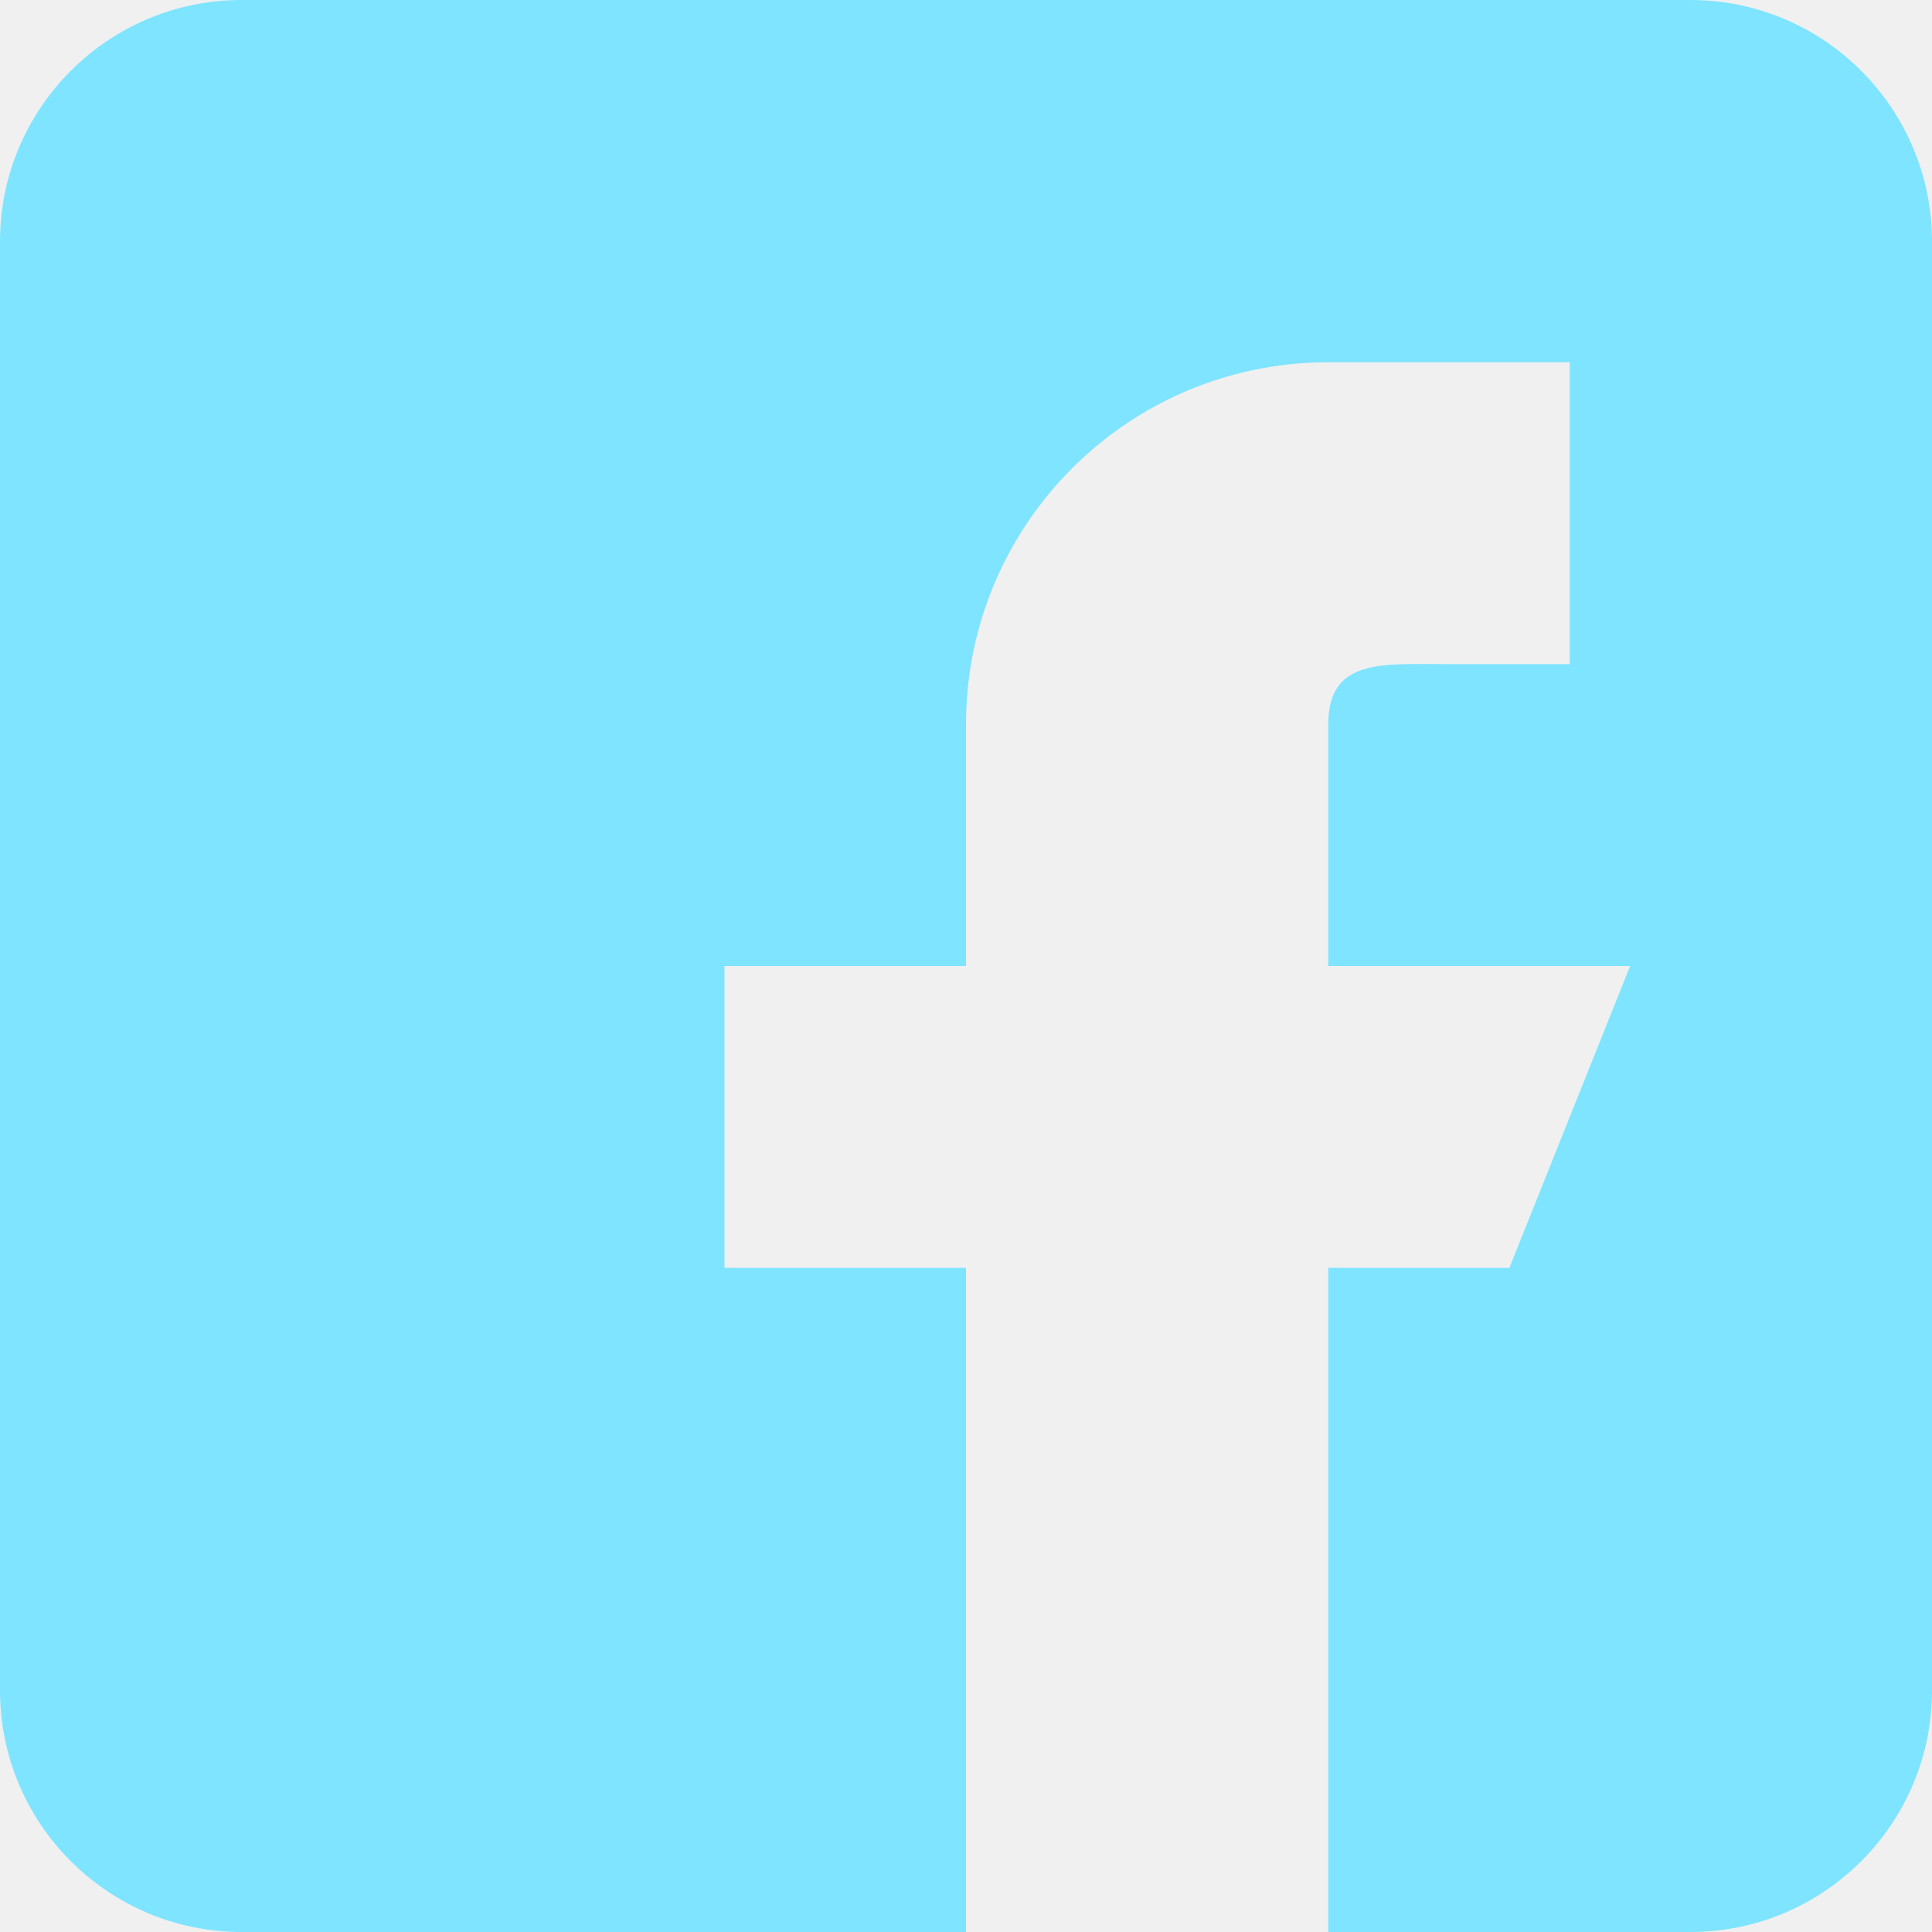
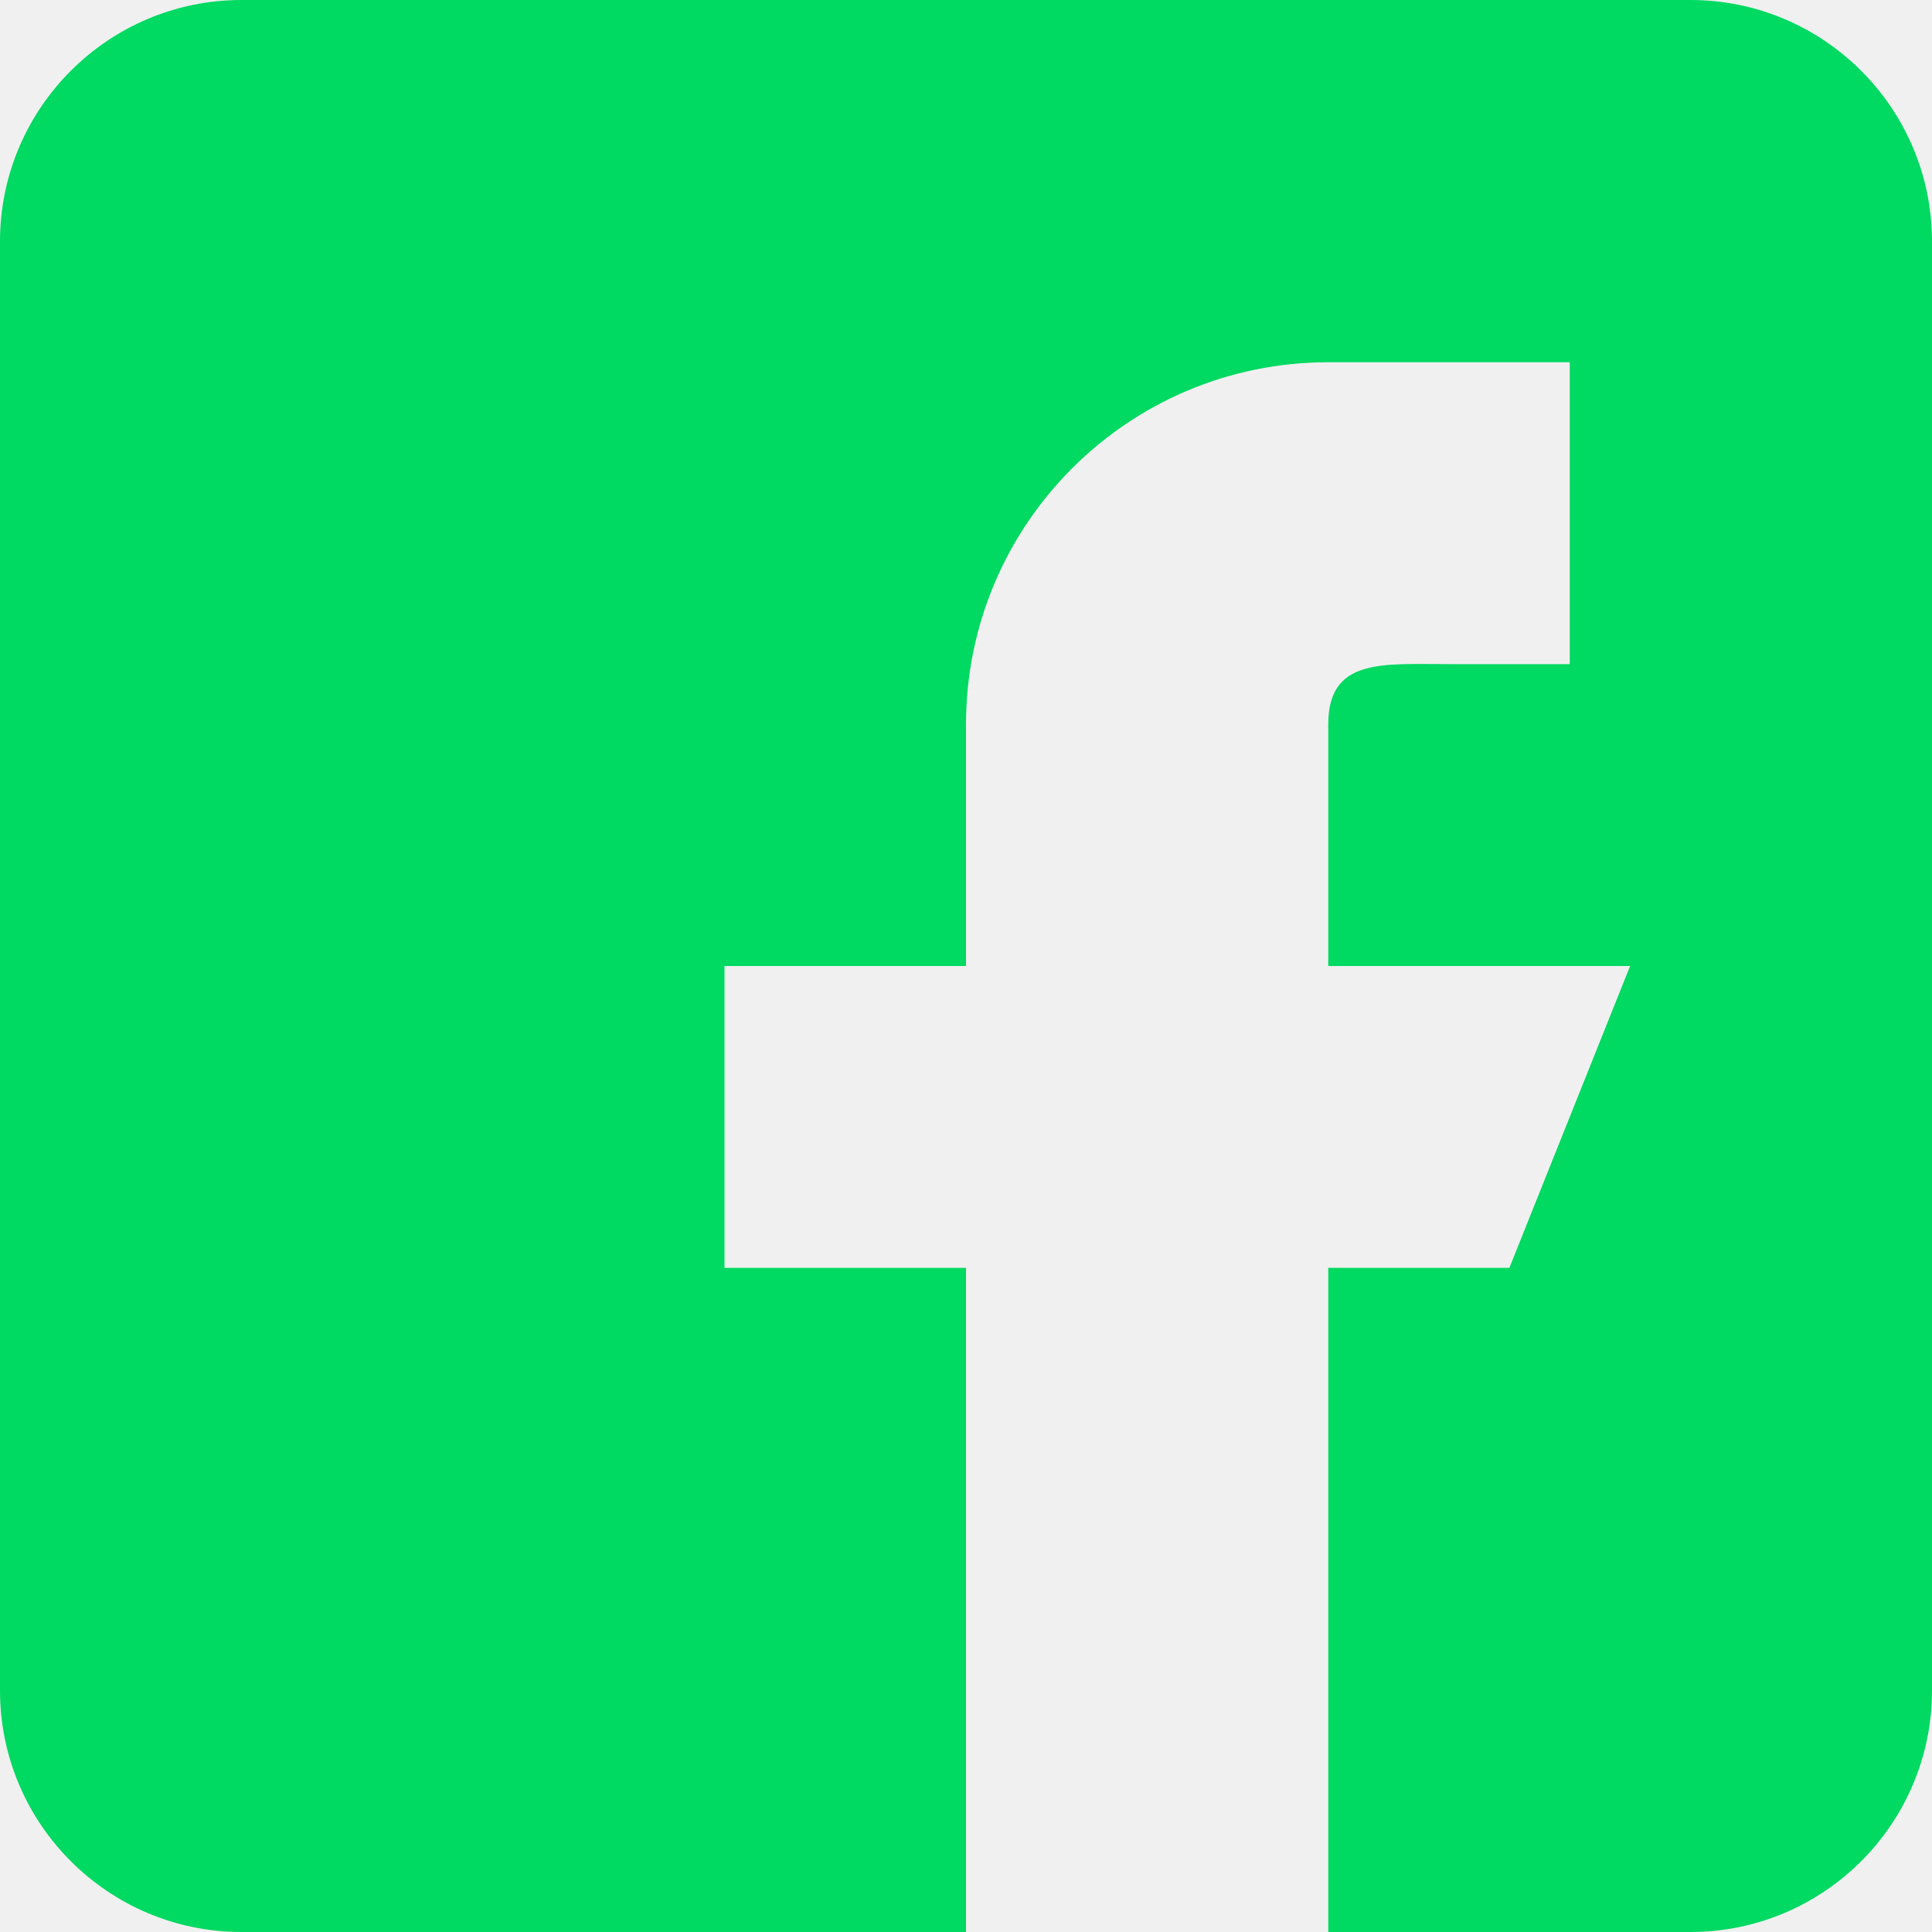
<svg xmlns="http://www.w3.org/2000/svg" width="56" height="56" viewBox="0 0 56 56" fill="none">
  <g clip-path="url(#clip0_81_21)">
-     <path d="M49 0H7C3.139 0 0 3.139 0 7V49C0 52.861 3.139 56 7 56H28V36.75H21V28H28V21C28 15.2 32.7 10.5 38.5 10.5H45.5V19.25H42C40.068 19.25 38.5 19.068 38.5 21V28H47.25L43.75 36.75H38.5V56H49C52.861 56 56 52.861 56 49V7C56 3.139 52.861 0 49 0Z" fill="#7FE4FF" />
+     <path d="M49 0H7C3.139 0 0 3.139 0 7V49C0 52.861 3.139 56 7 56H28V36.75H21V28H28V21C28 15.2 32.7 10.5 38.5 10.5H45.5V19.25H42C40.068 19.25 38.5 19.068 38.5 21V28H47.25L43.75 36.75H38.5V56H49C52.861 56 56 52.861 56 49V7C56 3.139 52.861 0 49 0Z" fill="#00D962" />
  </g>
  <defs>
    <clipPath id="clip0_81_21">
      <rect width="56" height="56" fill="white" />
    </clipPath>
  </defs>
</svg>
